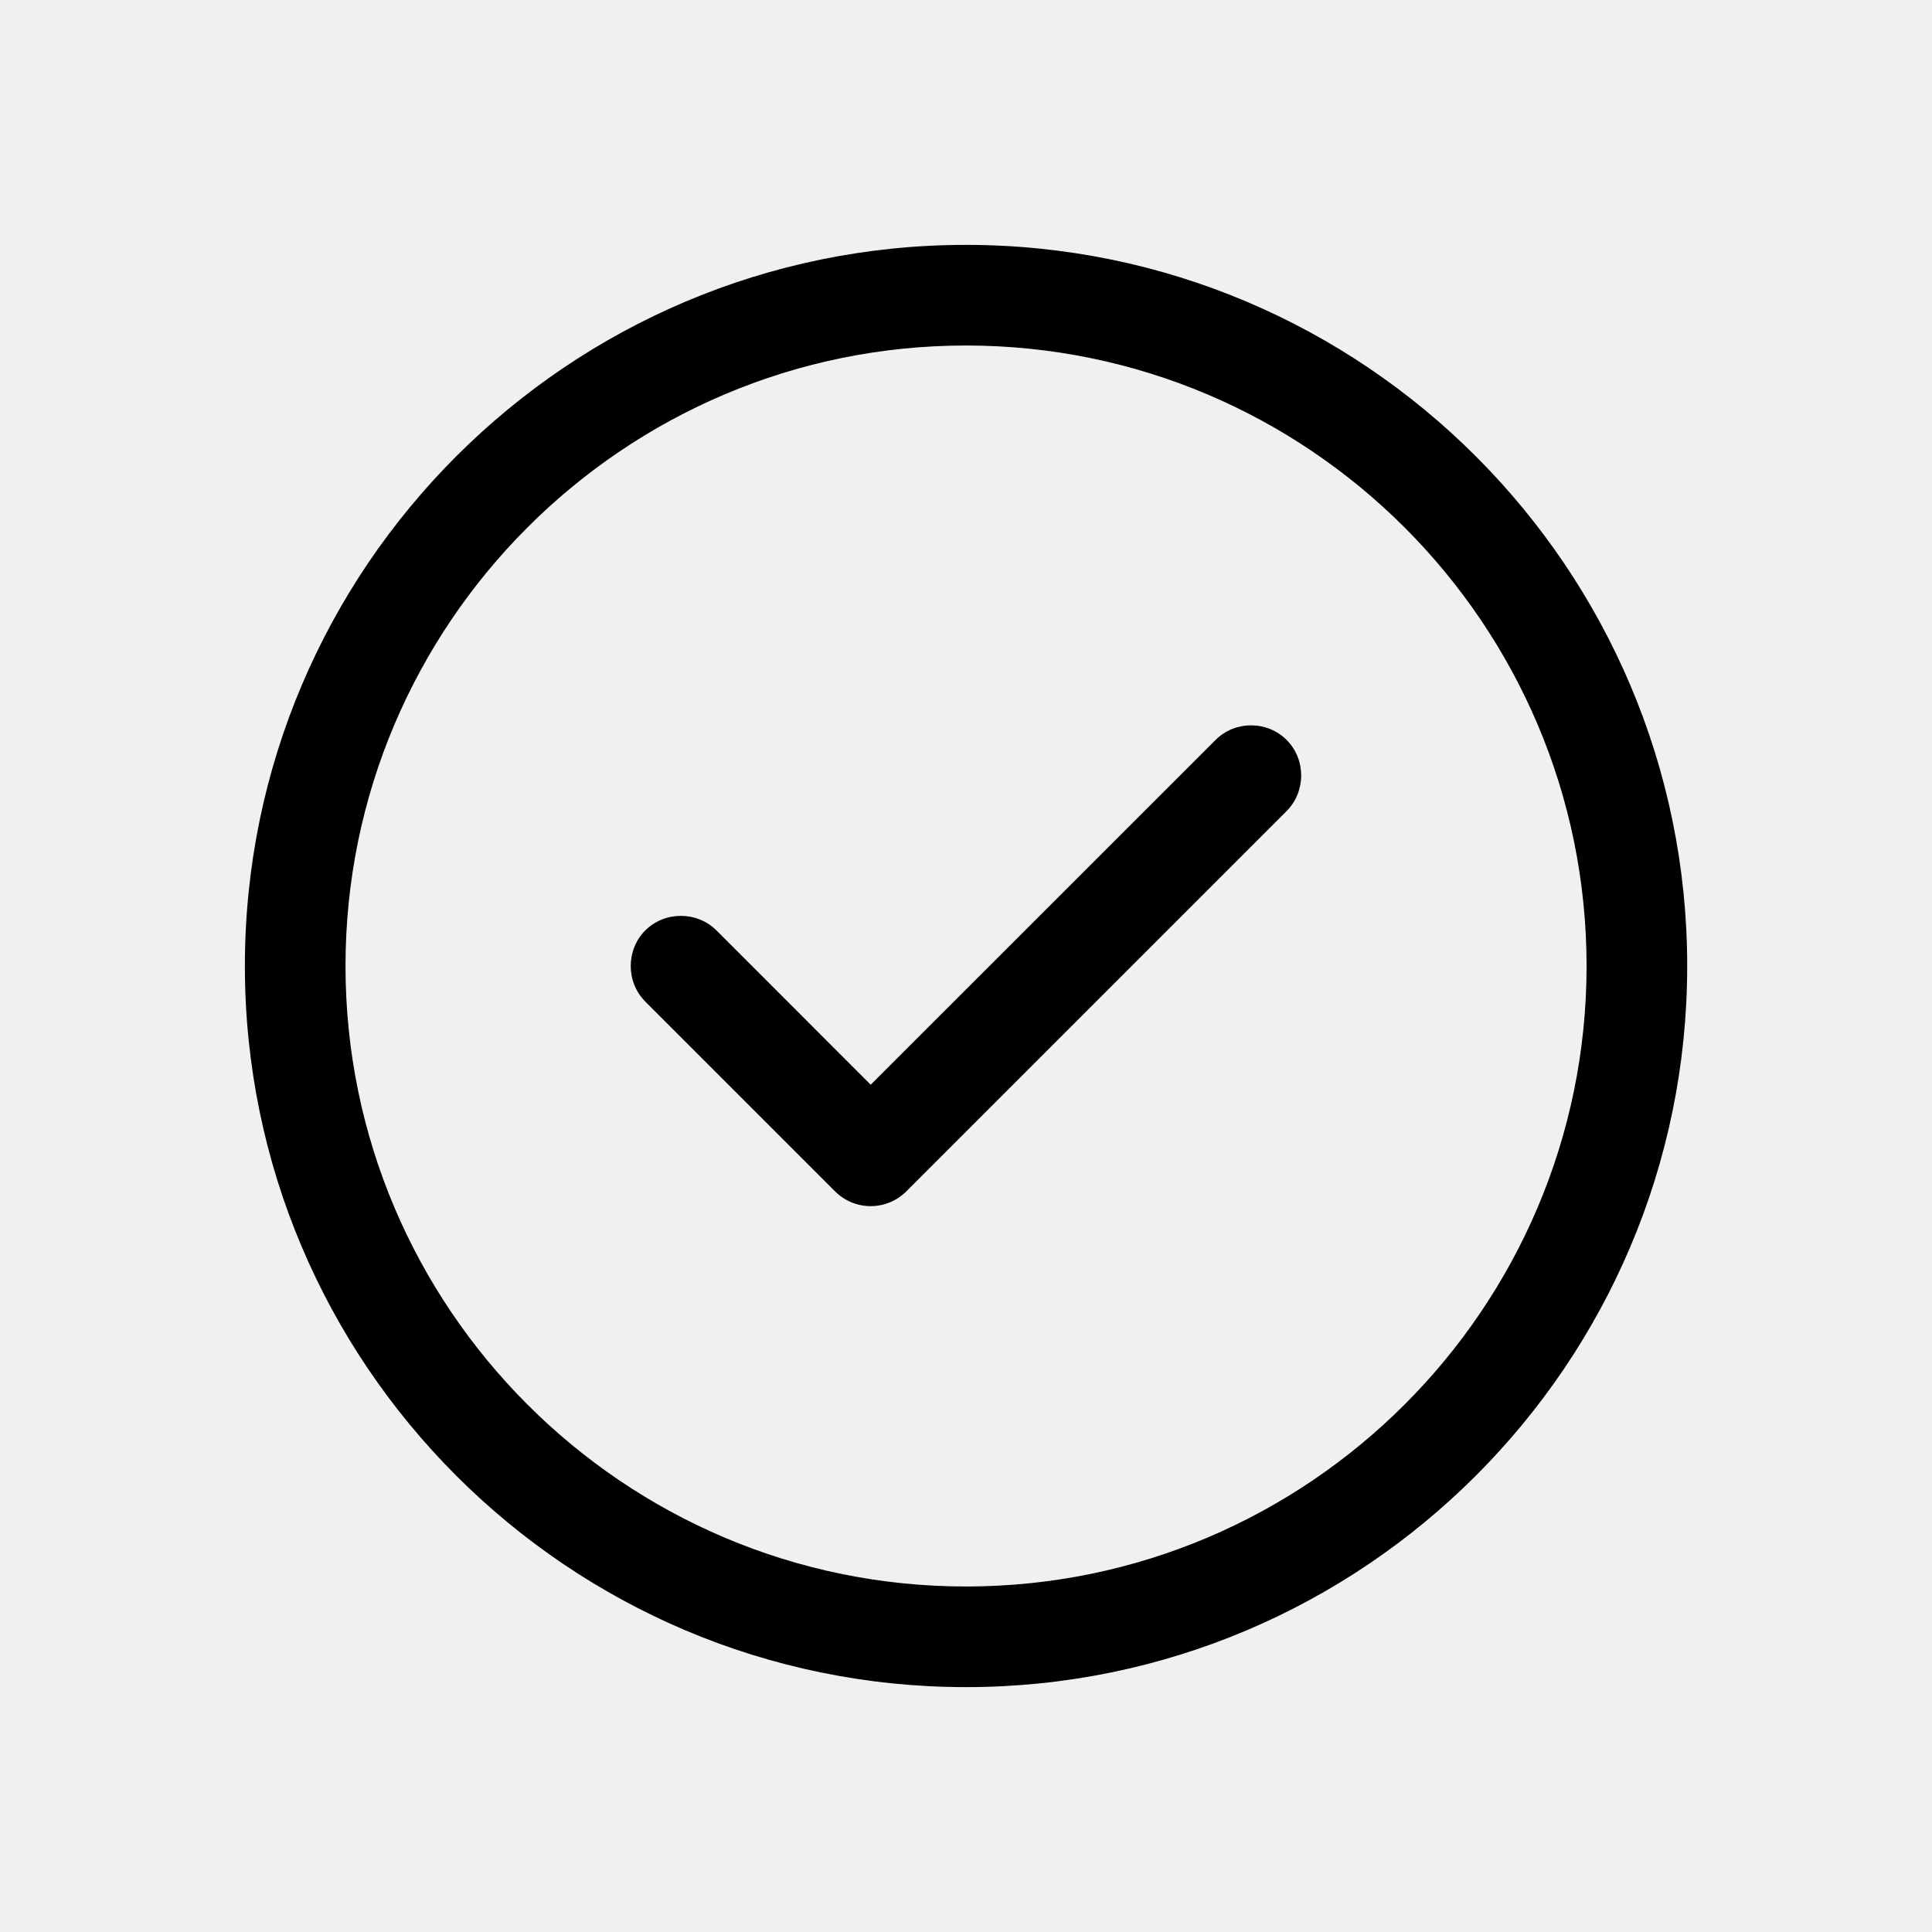
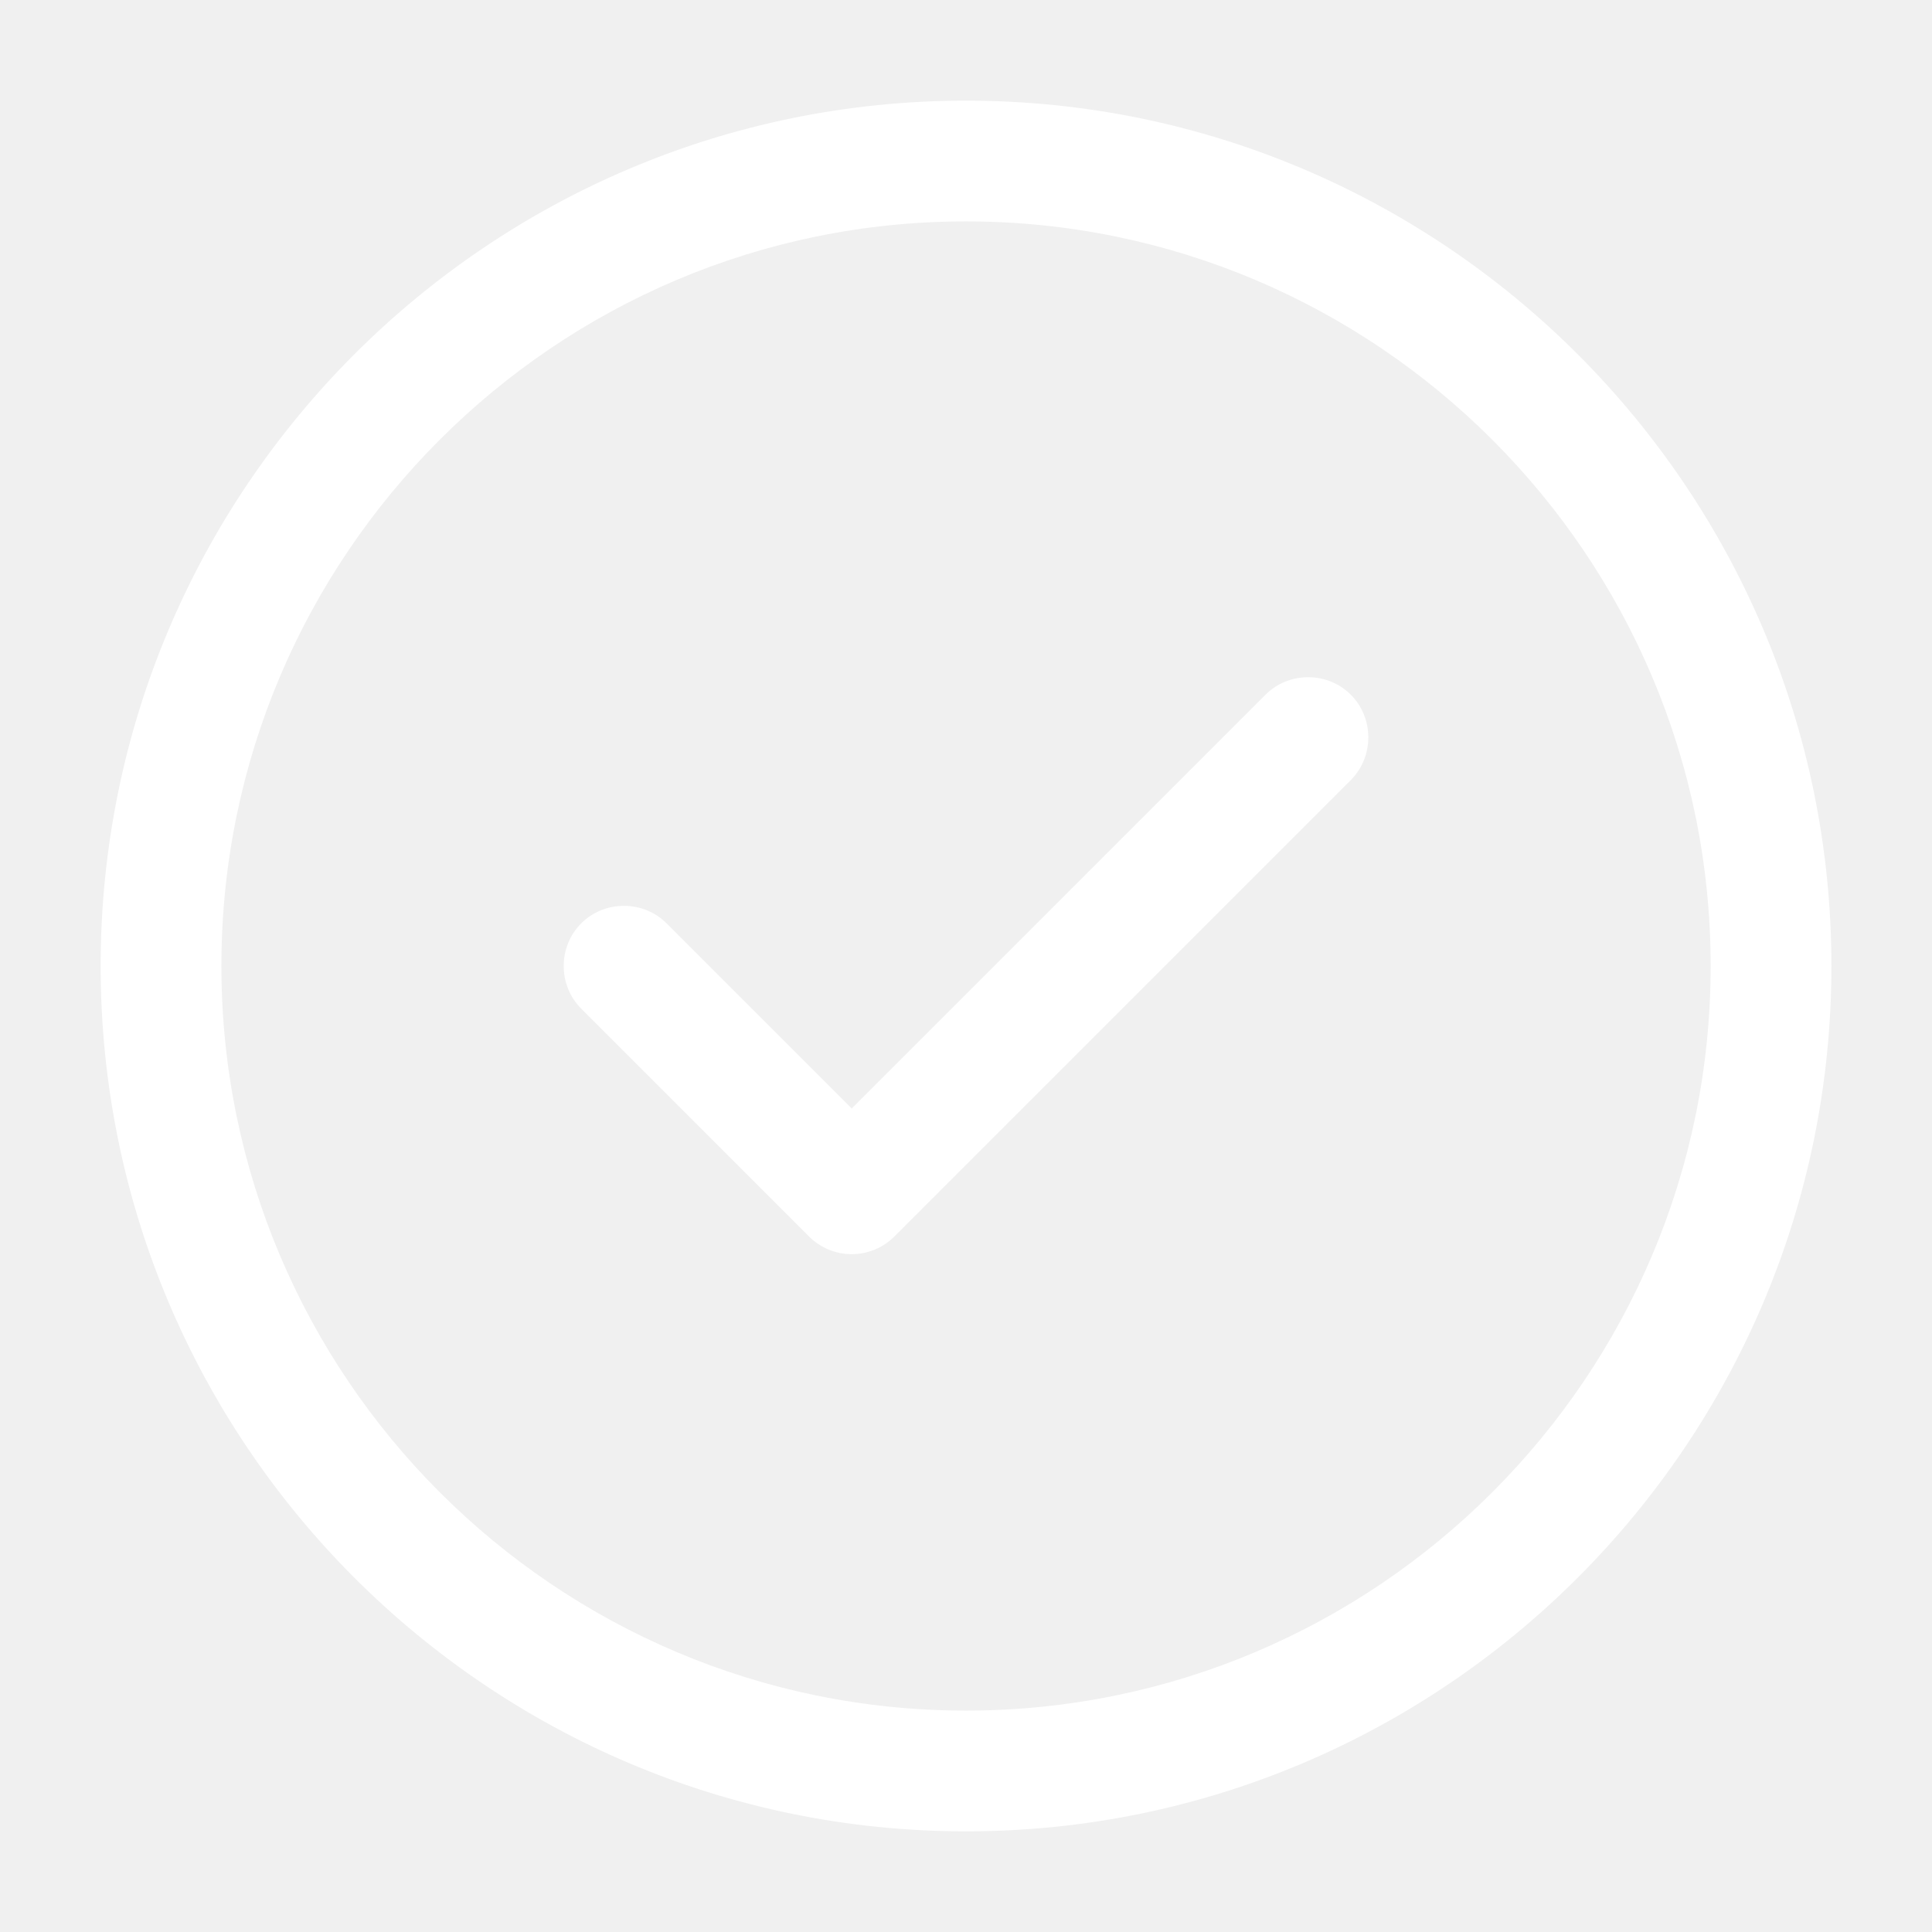
- <svg xmlns="http://www.w3.org/2000/svg" viewBox="0 0 24 24">
-   <path d="M12 20.958C7.059 20.958 3.042 16.942 3.042 12C3.042 7.058 7.059 3.042 12 3.042C16.942 3.042 20.959 7.058 20.959 12C20.959 16.942 16.942 20.958 12 20.958ZM12 4.292C7.75 4.292 4.292 7.75 4.292 12C4.292 16.25 7.75 19.708 12 19.708C16.25 19.708 19.709 16.25 19.709 12C19.709 7.75 16.25 4.292 12 4.292Z" />
-   <path d="M10.816 14.983C10.649 14.983 10.491 14.917 10.374 14.8L8.016 12.442C7.775 12.2 7.775 11.8 8.016 11.558C8.258 11.317 8.658 11.317 8.9 11.558L10.816 13.475L15.1 9.192C15.341 8.95 15.741 8.95 15.983 9.192C16.224 9.433 16.224 9.833 15.983 10.075L11.258 14.8C11.141 14.917 10.983 14.983 10.816 14.983Z" />
+ <svg xmlns="http://www.w3.org/2000/svg" viewBox="0 0 32 32" class="css-zb0rts">
+   <path d="M16 30.333C8.094 30.333 1.667 23.907 1.667 16C1.667 8.093 8.094 1.667 16 1.667C23.907 1.667 30.334 8.093 30.334 16C30.334 23.907 23.907 30.333 16 30.333ZM16 3.667C9.2 3.667 3.667 9.2 3.667 16C3.667 22.8 9.2 28.333 16 28.333C22.8 28.333 28.334 22.8 28.334 16C28.334 9.2 22.8 3.667 16 3.667Z" fill="white" />
+   <path d="M14.107 20.773C13.84 20.773 13.587 20.667 13.4 20.48L9.627 16.707C9.24 16.32 9.24 15.68 9.627 15.293C10.014 14.907 10.654 14.907 11.04 15.293L14.107 18.36L20.96 11.507C21.347 11.12 21.987 11.12 22.374 11.507C22.76 11.893 22.76 12.533 22.374 12.92L14.814 20.48C14.627 20.667 14.374 20.773 14.107 20.773Z" fill="white" />
</svg>
